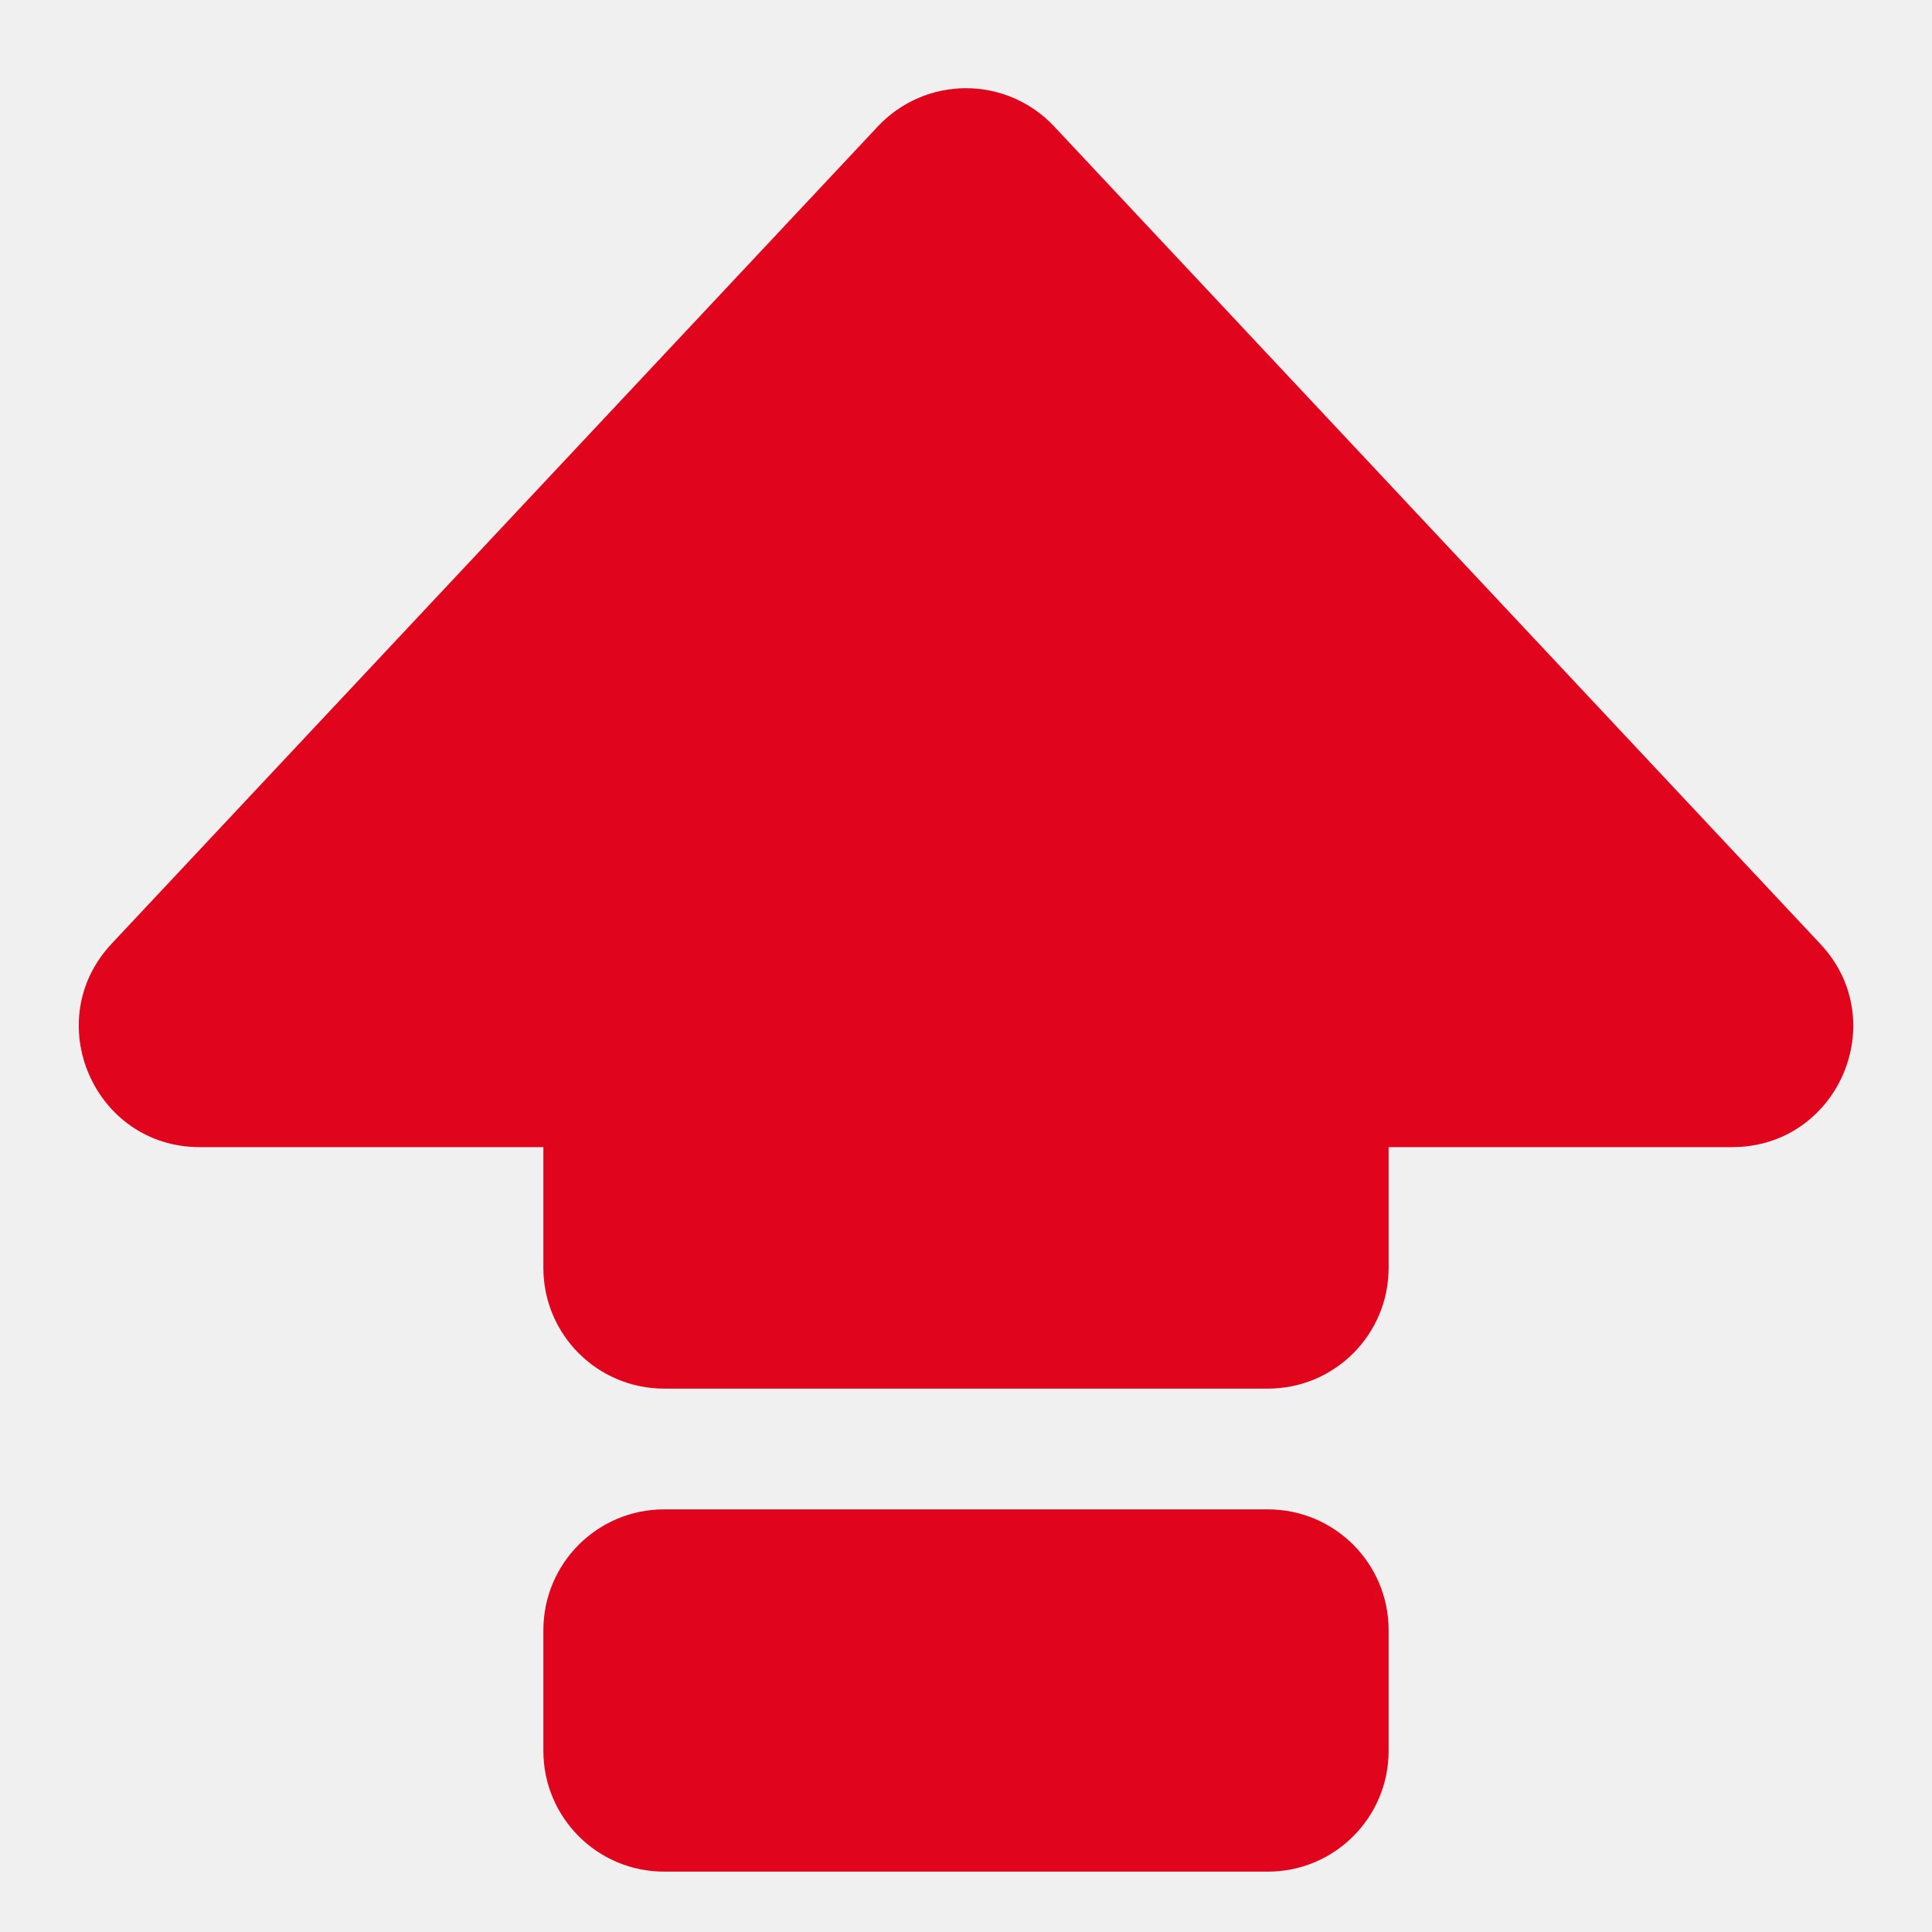
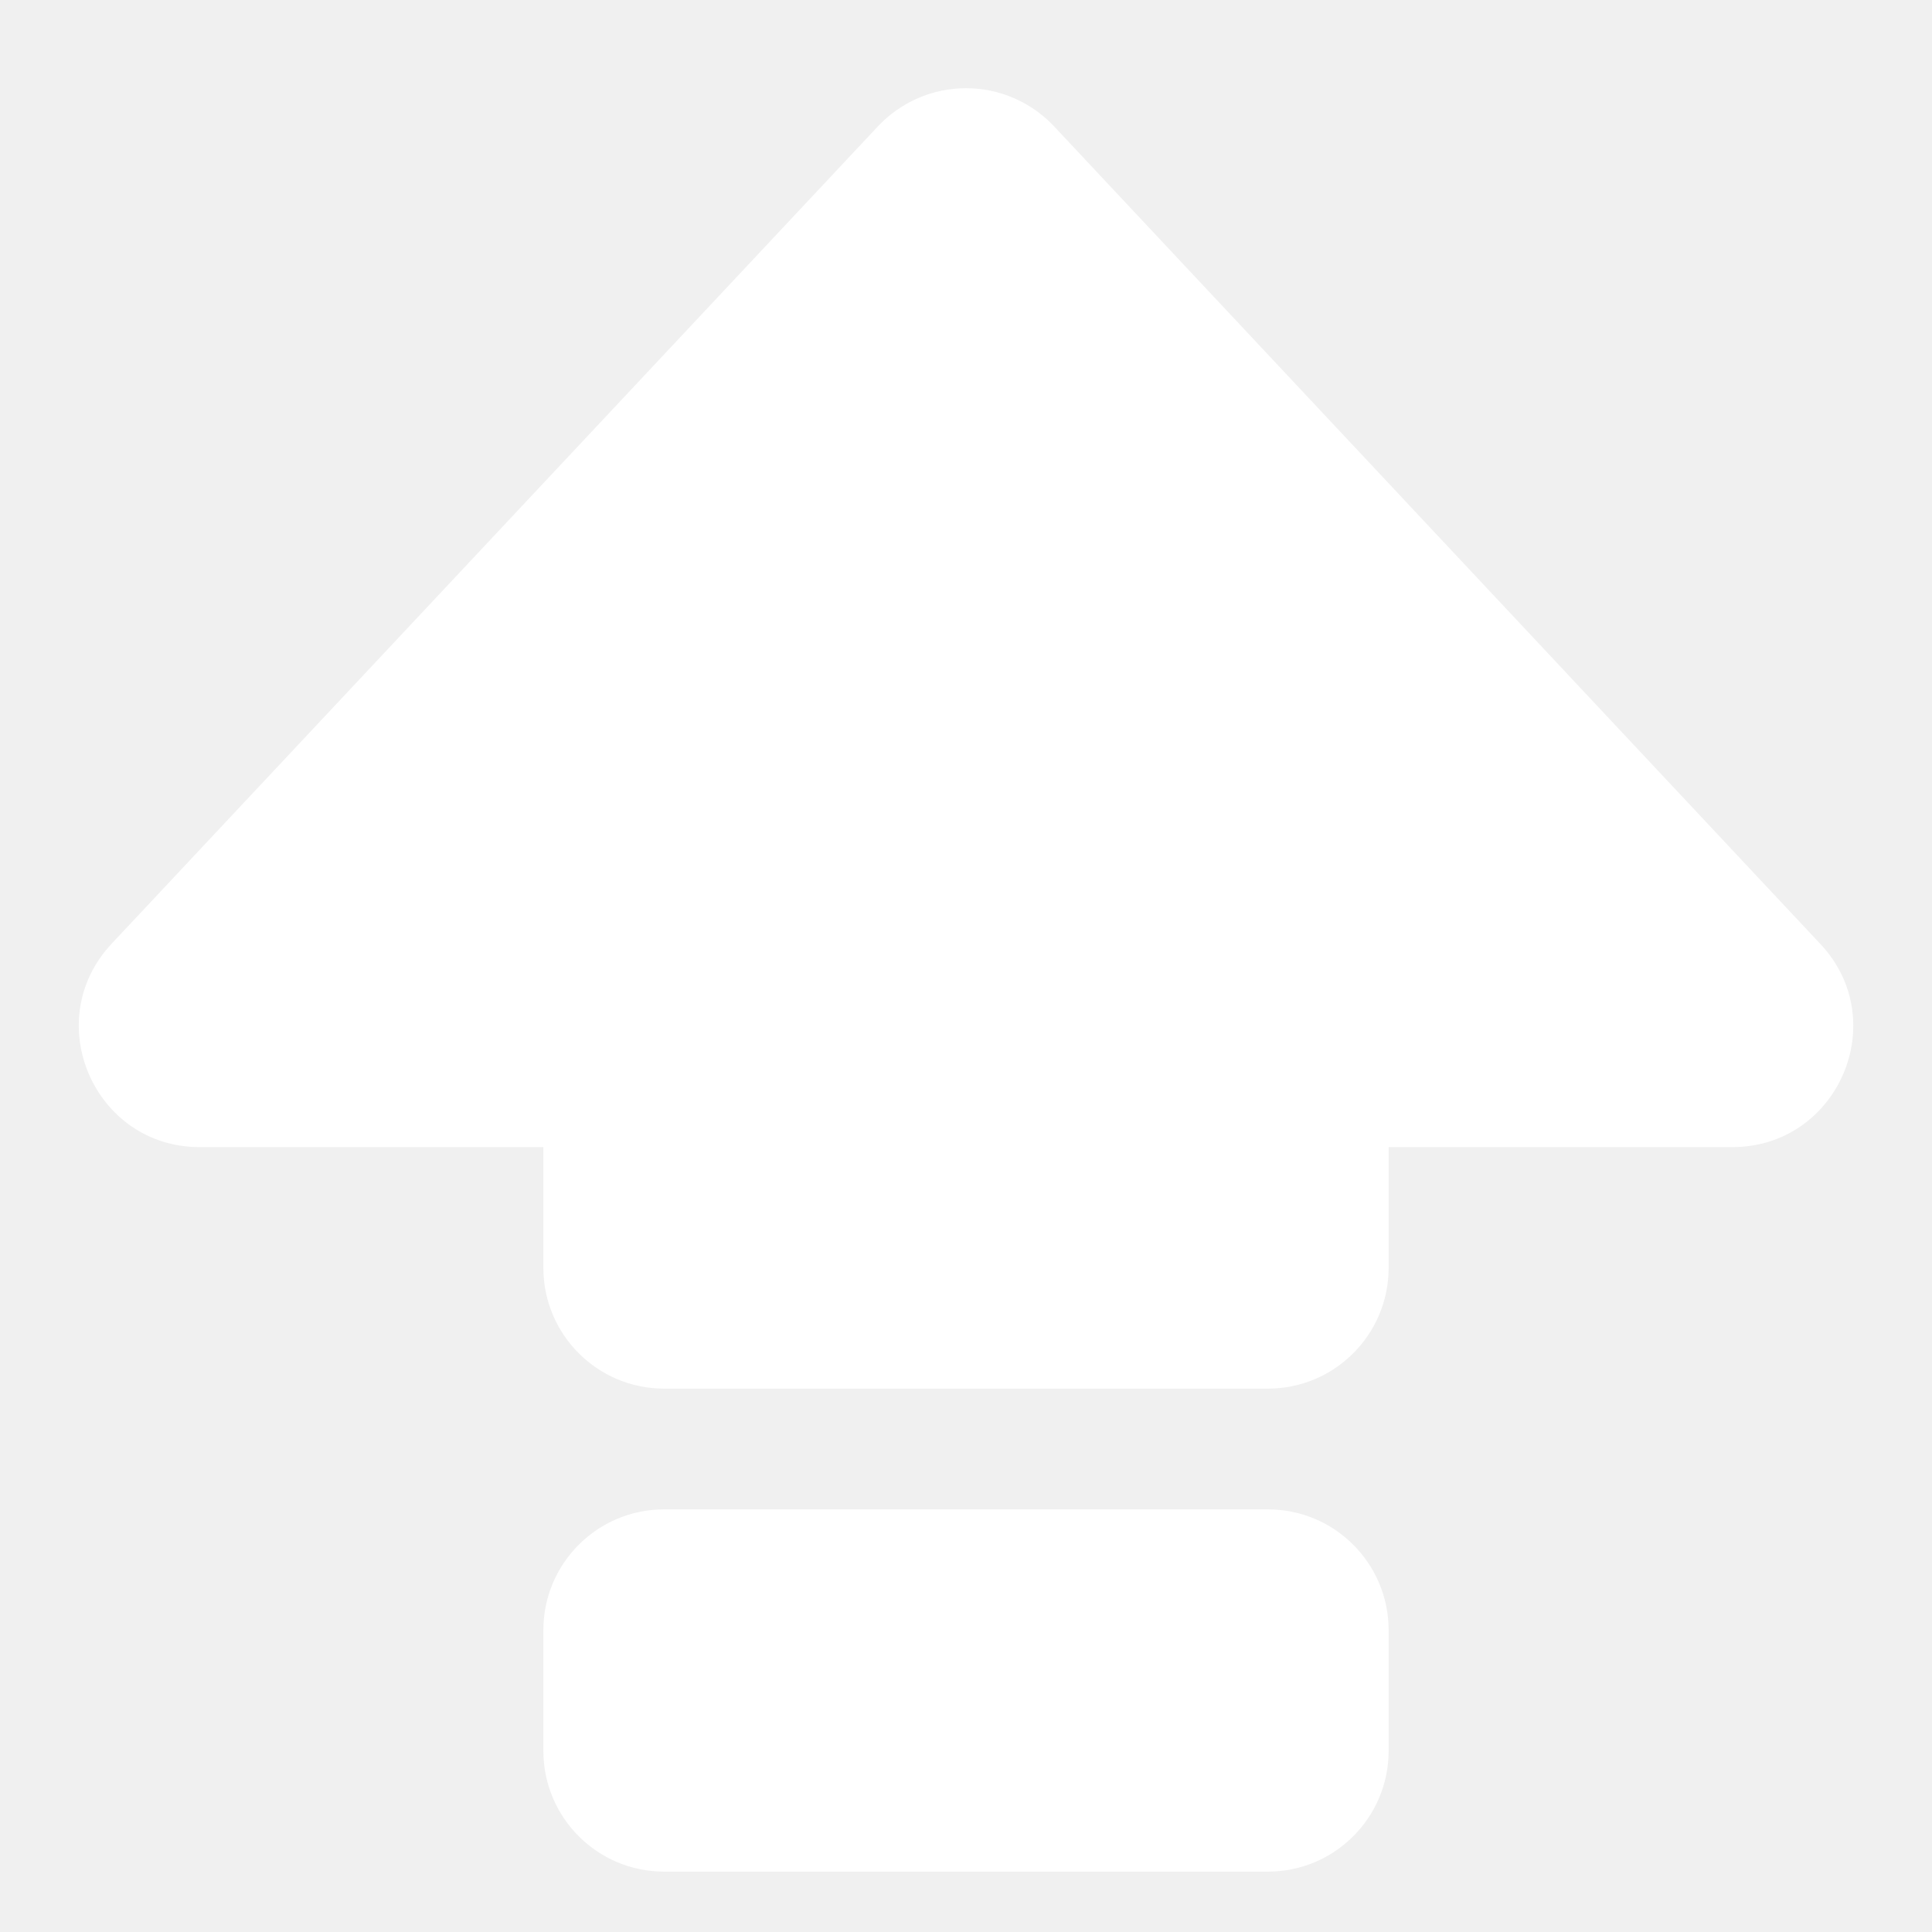
- <svg xmlns="http://www.w3.org/2000/svg" width="16" height="16" fill="#e0051c" class="bi bi-capslock-fill" viewBox="0 0 16 16">
+ <svg xmlns="http://www.w3.org/2000/svg" width="16" height="16" fill="#ffffff" class="bi bi-capslock-fill" viewBox="0 0 16 16">
  <path d="M7.27 1.047a1 1 0 0 1 1.46 0l6.345 6.77c.6.638.146 1.683-.73 1.683H11.5v1a1 1 0 0 1-1 1h-5a1 1 0 0 1-1-1v-1H1.654C.78 9.5.326 8.455.924 7.816zM4.5 13.5a1 1 0 0 1 1-1h5a1 1 0 0 1 1 1v1a1 1 0 0 1-1 1h-5a1 1 0 0 1-1-1z" />
</svg>
